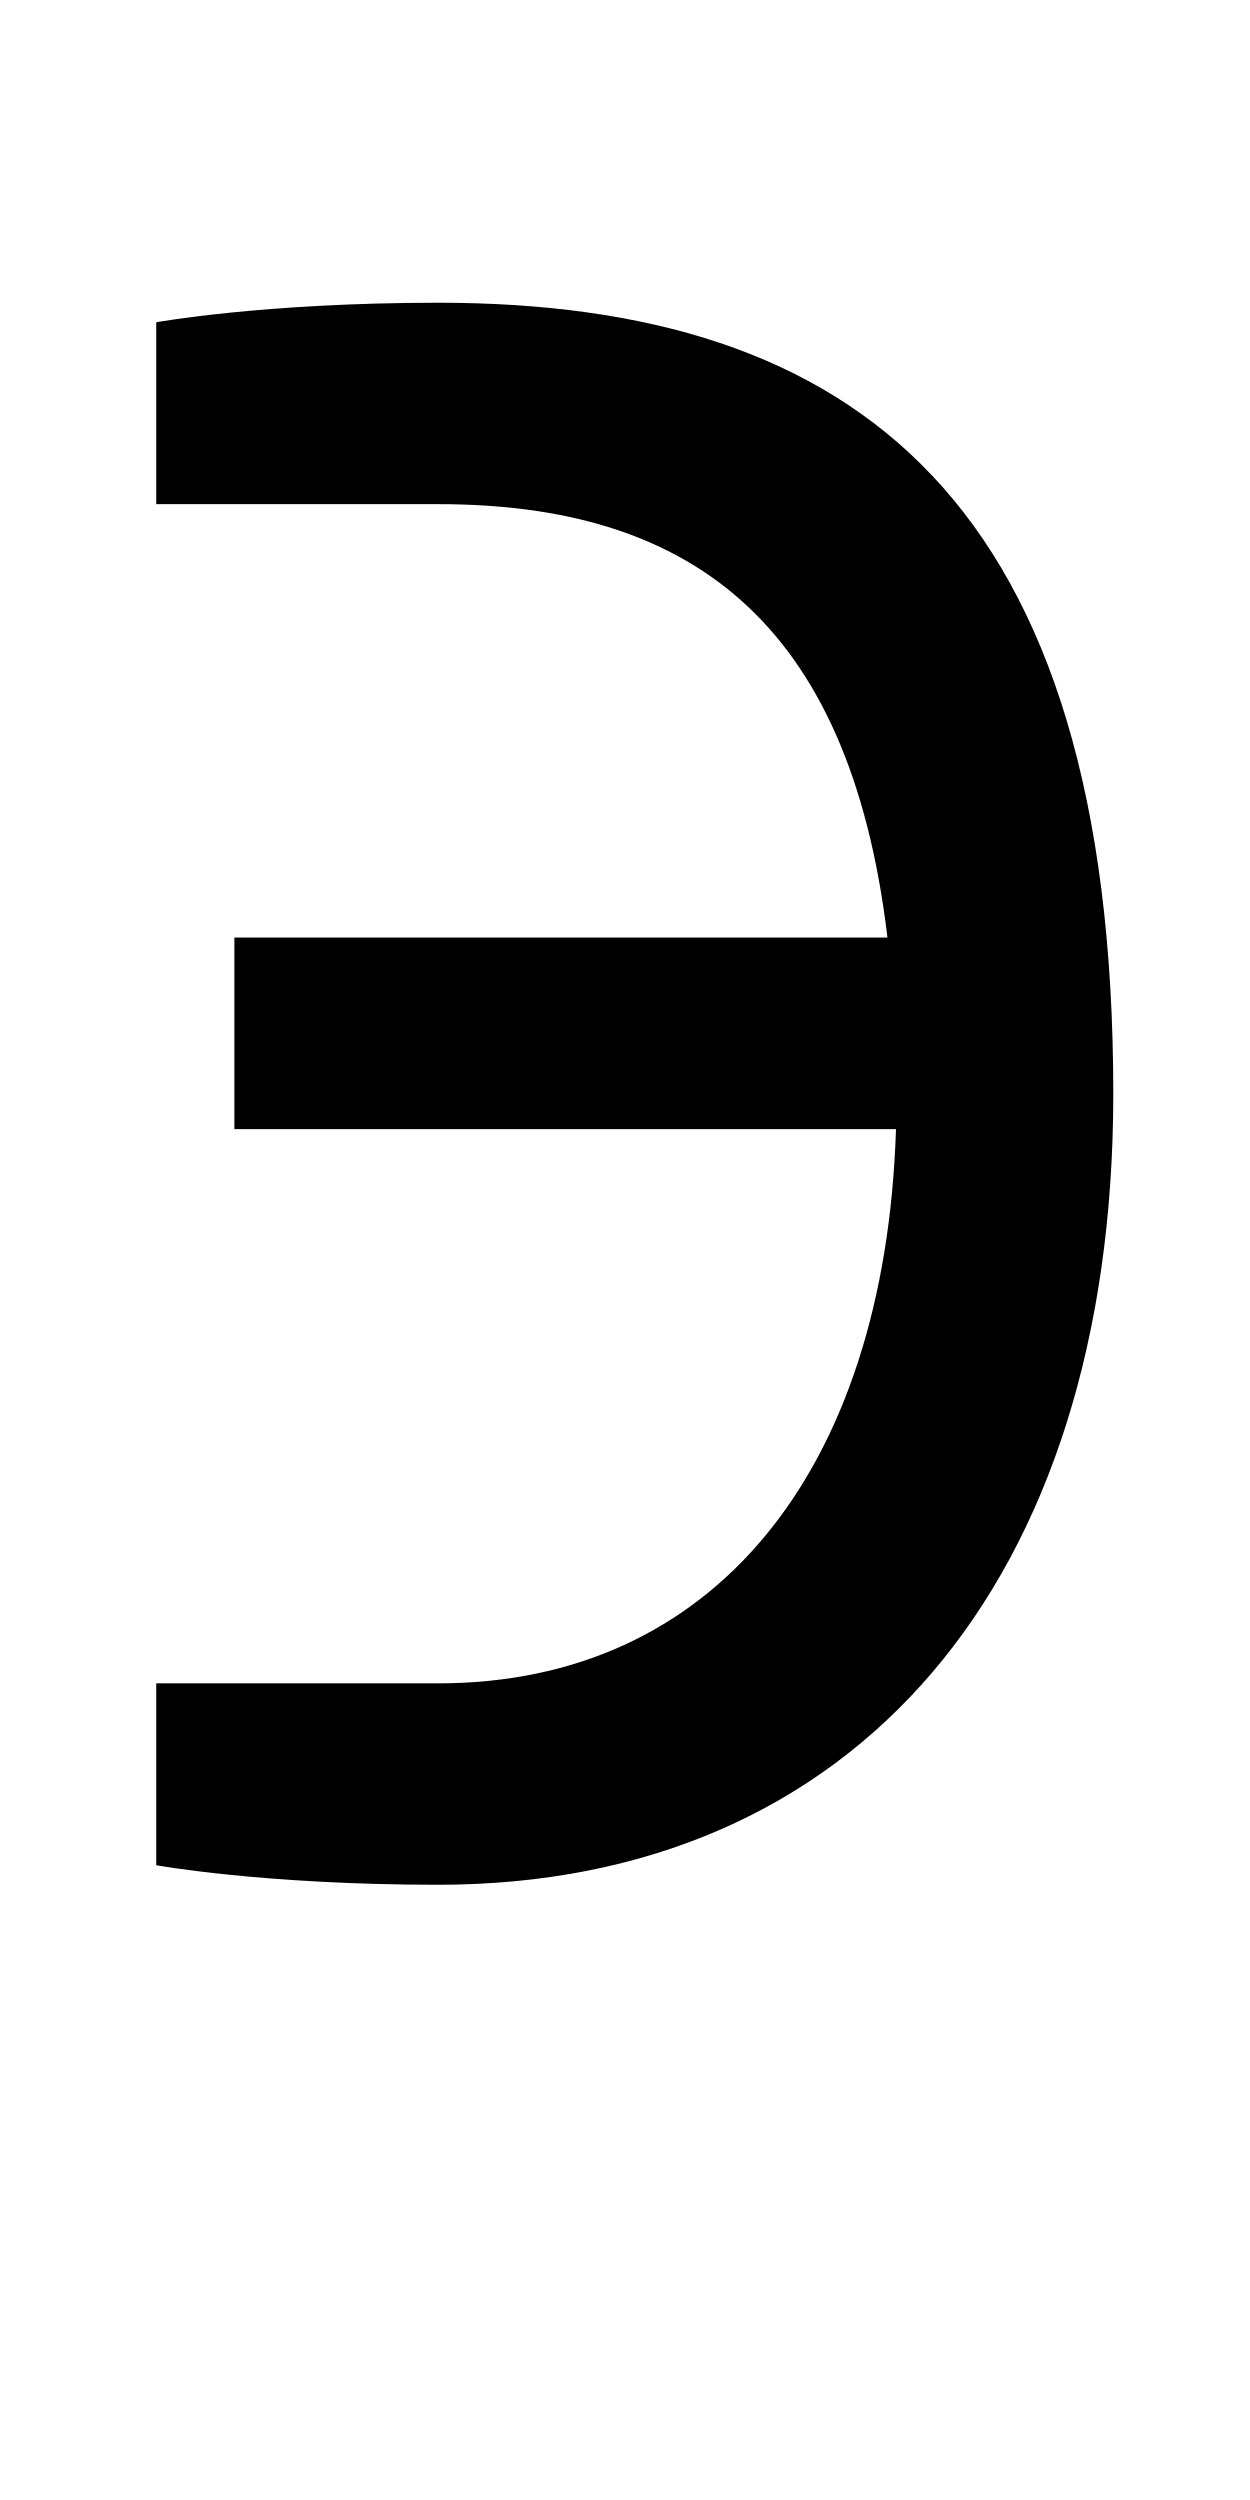
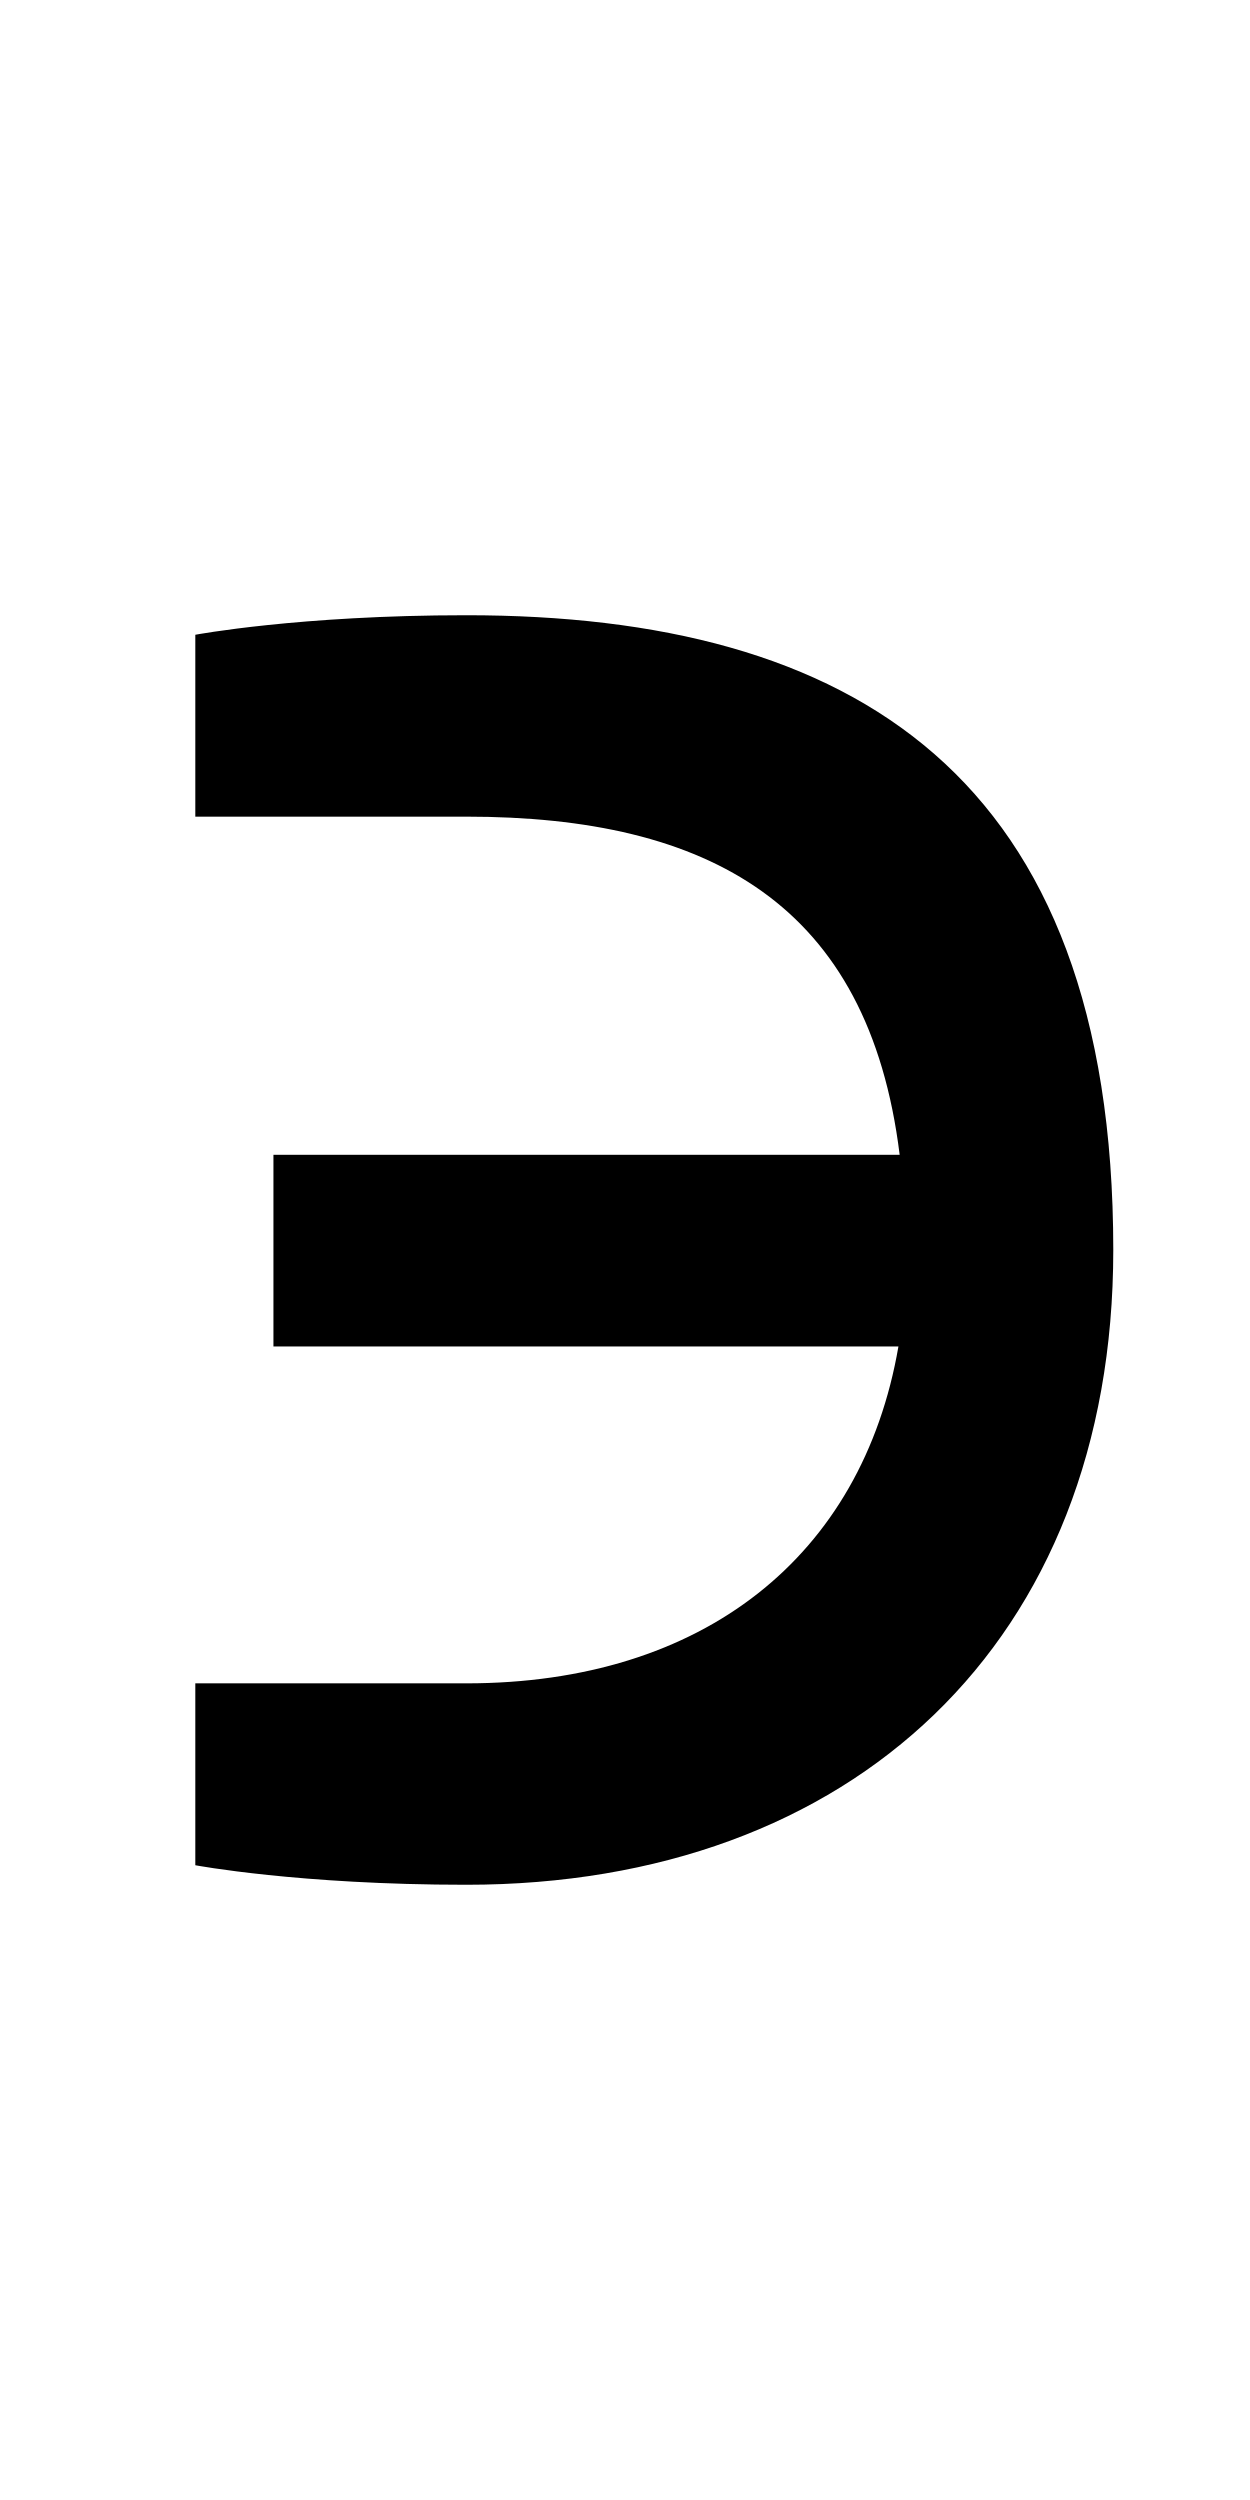
<svg xmlns="http://www.w3.org/2000/svg" version="1.1" width="1024" height="2048" id="svg3355">
  <defs id="defs3357" />
  <g transform="translate(0,995.6378)" id="layer1" />
-   <path d="m 359,248 c -143.003,0 -231,16 -231,16 l 0,149 231,0 c 202.151,0 336.716,91.884 368,355 l -535,0 0,157 542,0 c -9.005,281.846 -150.602,454 -375,454 l -231,0 0,149 c 0,0 88.003,16 231,16 341.998,0 553,-248.004 553,-648 C 912,409.997 700.996,248 359,248 z" id="path3157-2-7-7-2-8-2-3-1-8-2-4" style="fill:#000000;fill-opacity:1;stroke:none;display:inline" />
+   <path d="m 382,504 c -137,0 -222,16 -222,16 l 0,149 222,0 c 198.697,0 329.602,71.312 355,277 l -513,0 0,157 512,0 c -29.738,172.221 -160.074,276 -354,276 l -222,0 0,149 c 0,0 84.997,16 222,16 316,0 530,-198.997 530,-520 C 912,634.004 698.003,504 382,504 z" id="path3157-2-7-7-2-8-2-3-1-8-22" style="fill:#000000;fill-opacity:1;stroke:none;display:inline" />
</svg>
